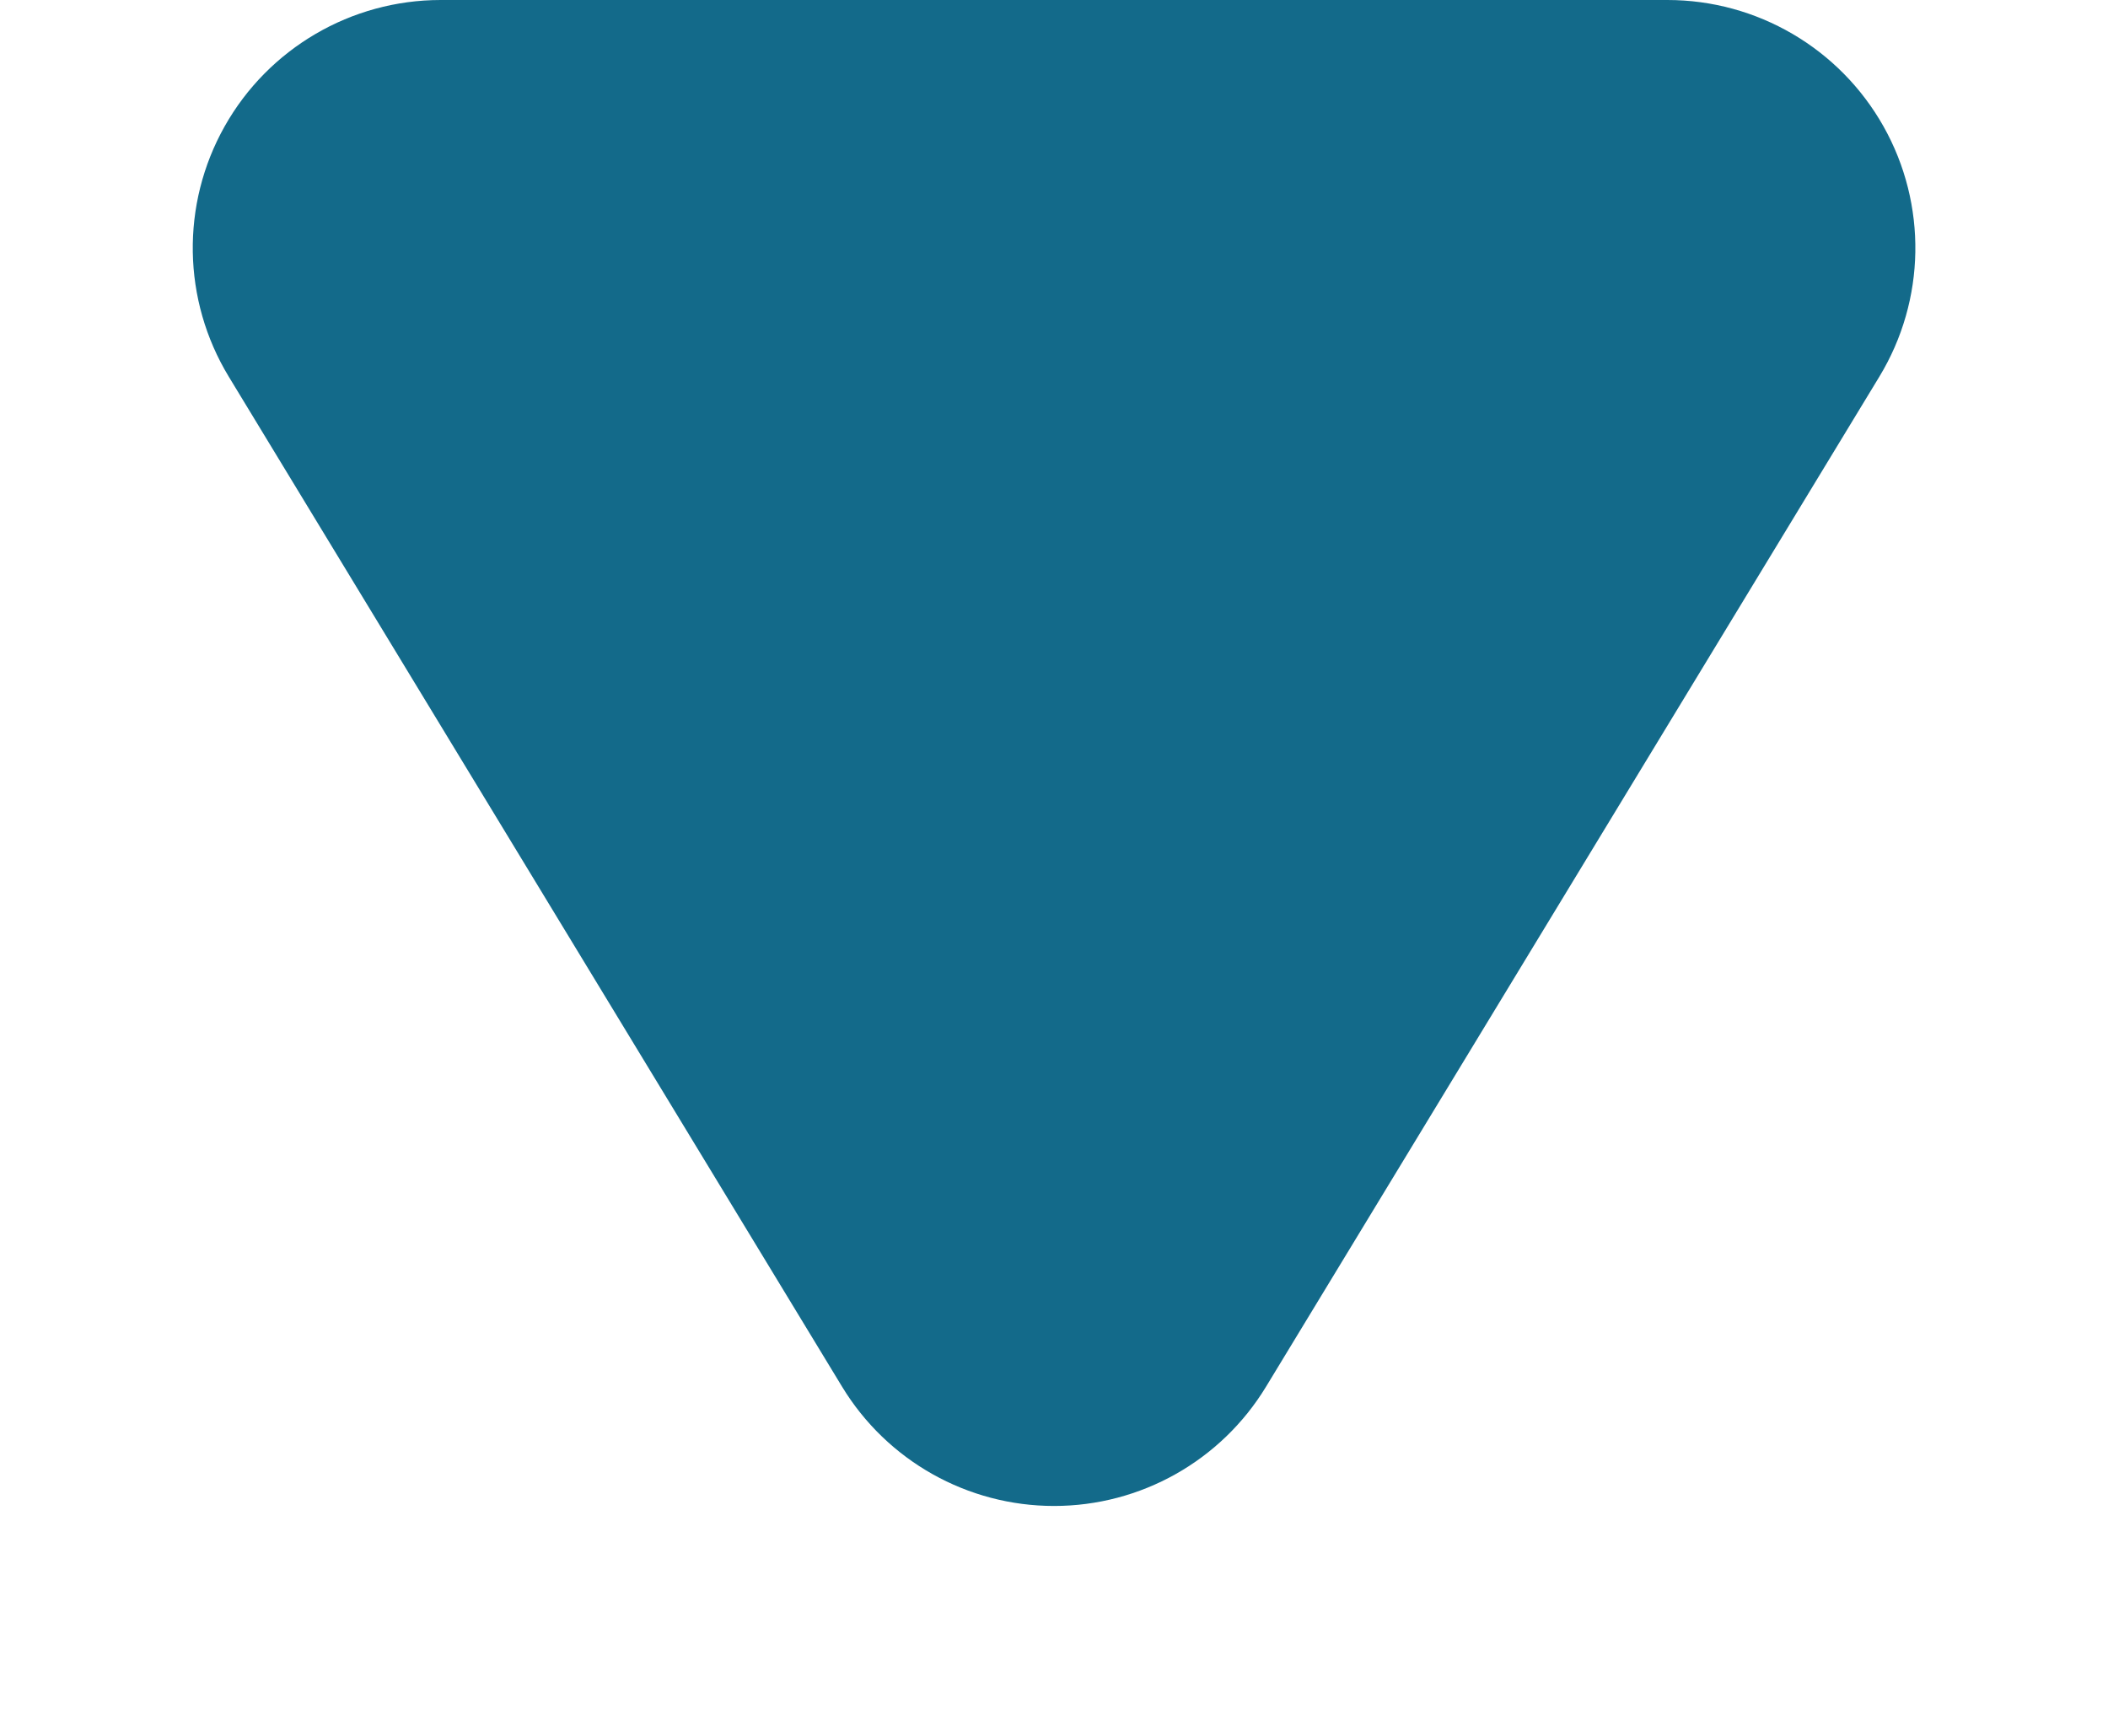
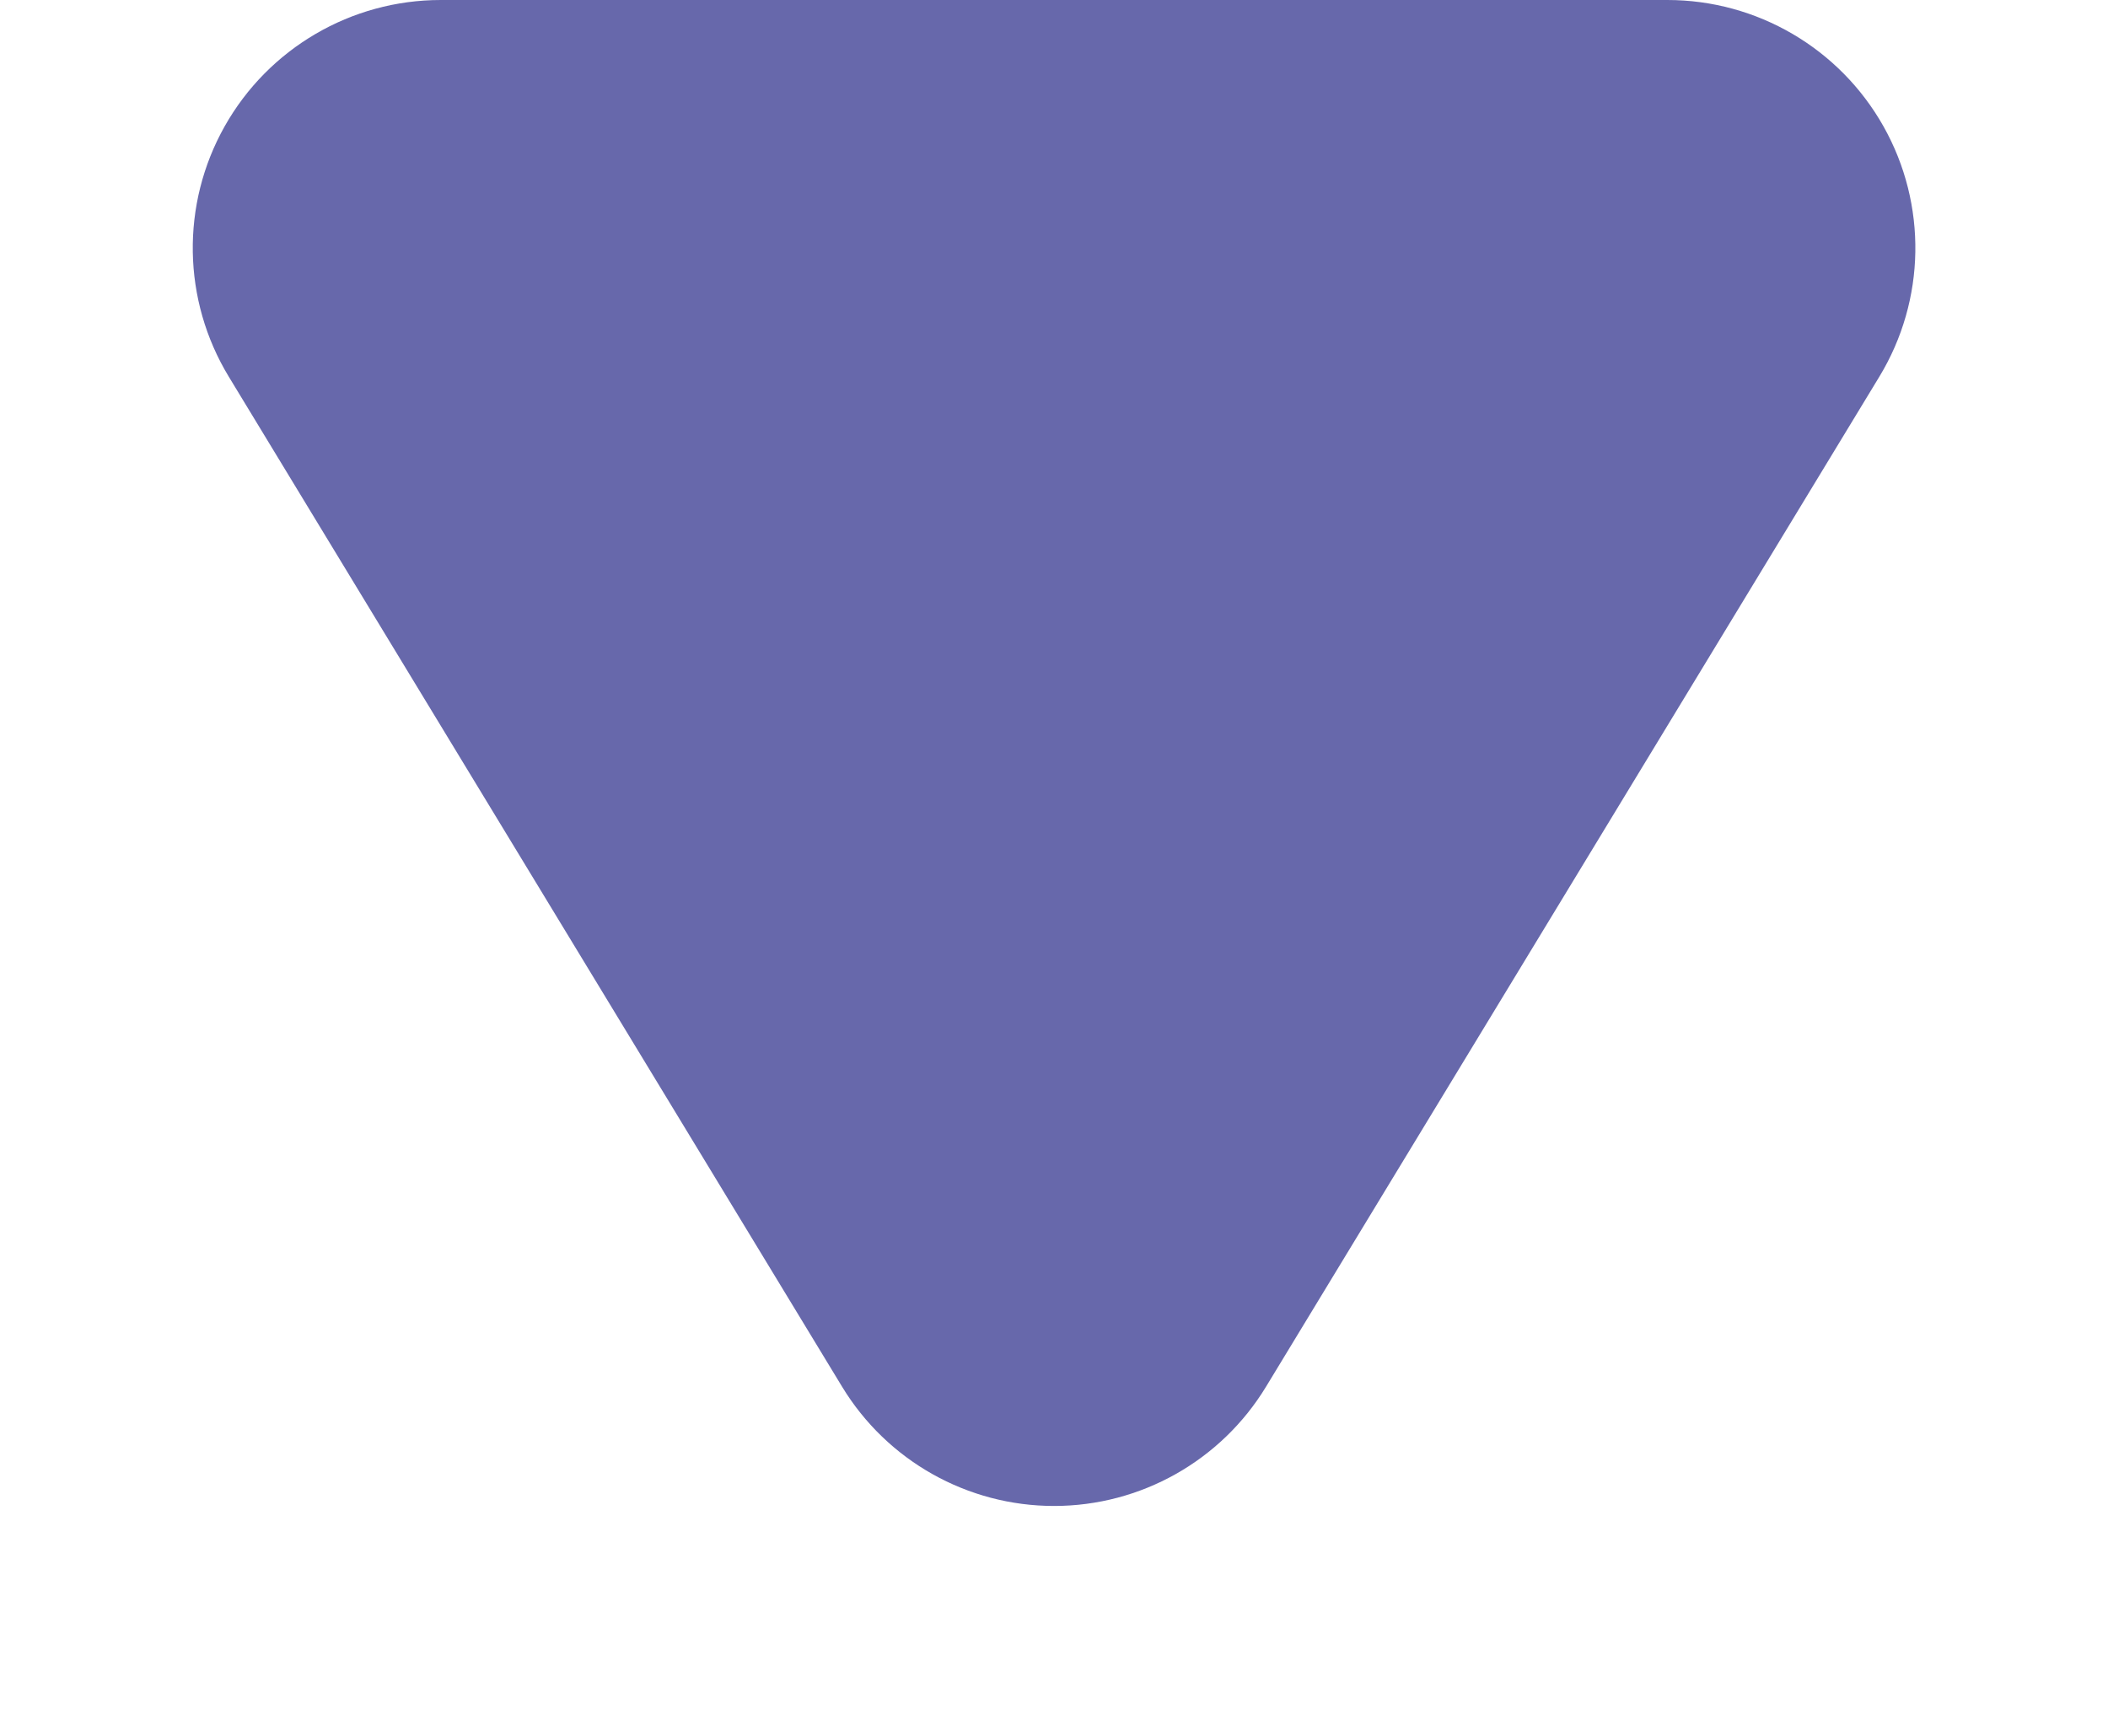
<svg xmlns="http://www.w3.org/2000/svg" width="17" height="14" viewBox="0 0 17 14">
-   <path id="Polygon_1" data-name="Polygon 1" d="M6.79,2.816a2,2,0,0,1,3.419,0l4.946,8.146A2,2,0,0,1,13.446,14H3.554a2,2,0,0,1-1.71-3.038Z" transform="translate(17 14) rotate(180)" fill="#136a8a" />
+   <path id="Polygon_1" data-name="Polygon 1" d="M6.79,2.816a2,2,0,0,1,3.419,0l4.946,8.146A2,2,0,0,1,13.446,14H3.554a2,2,0,0,1-1.71-3.038Z" transform="translate(17 14) rotate(180)" fill="#6768AB" />
</svg>
